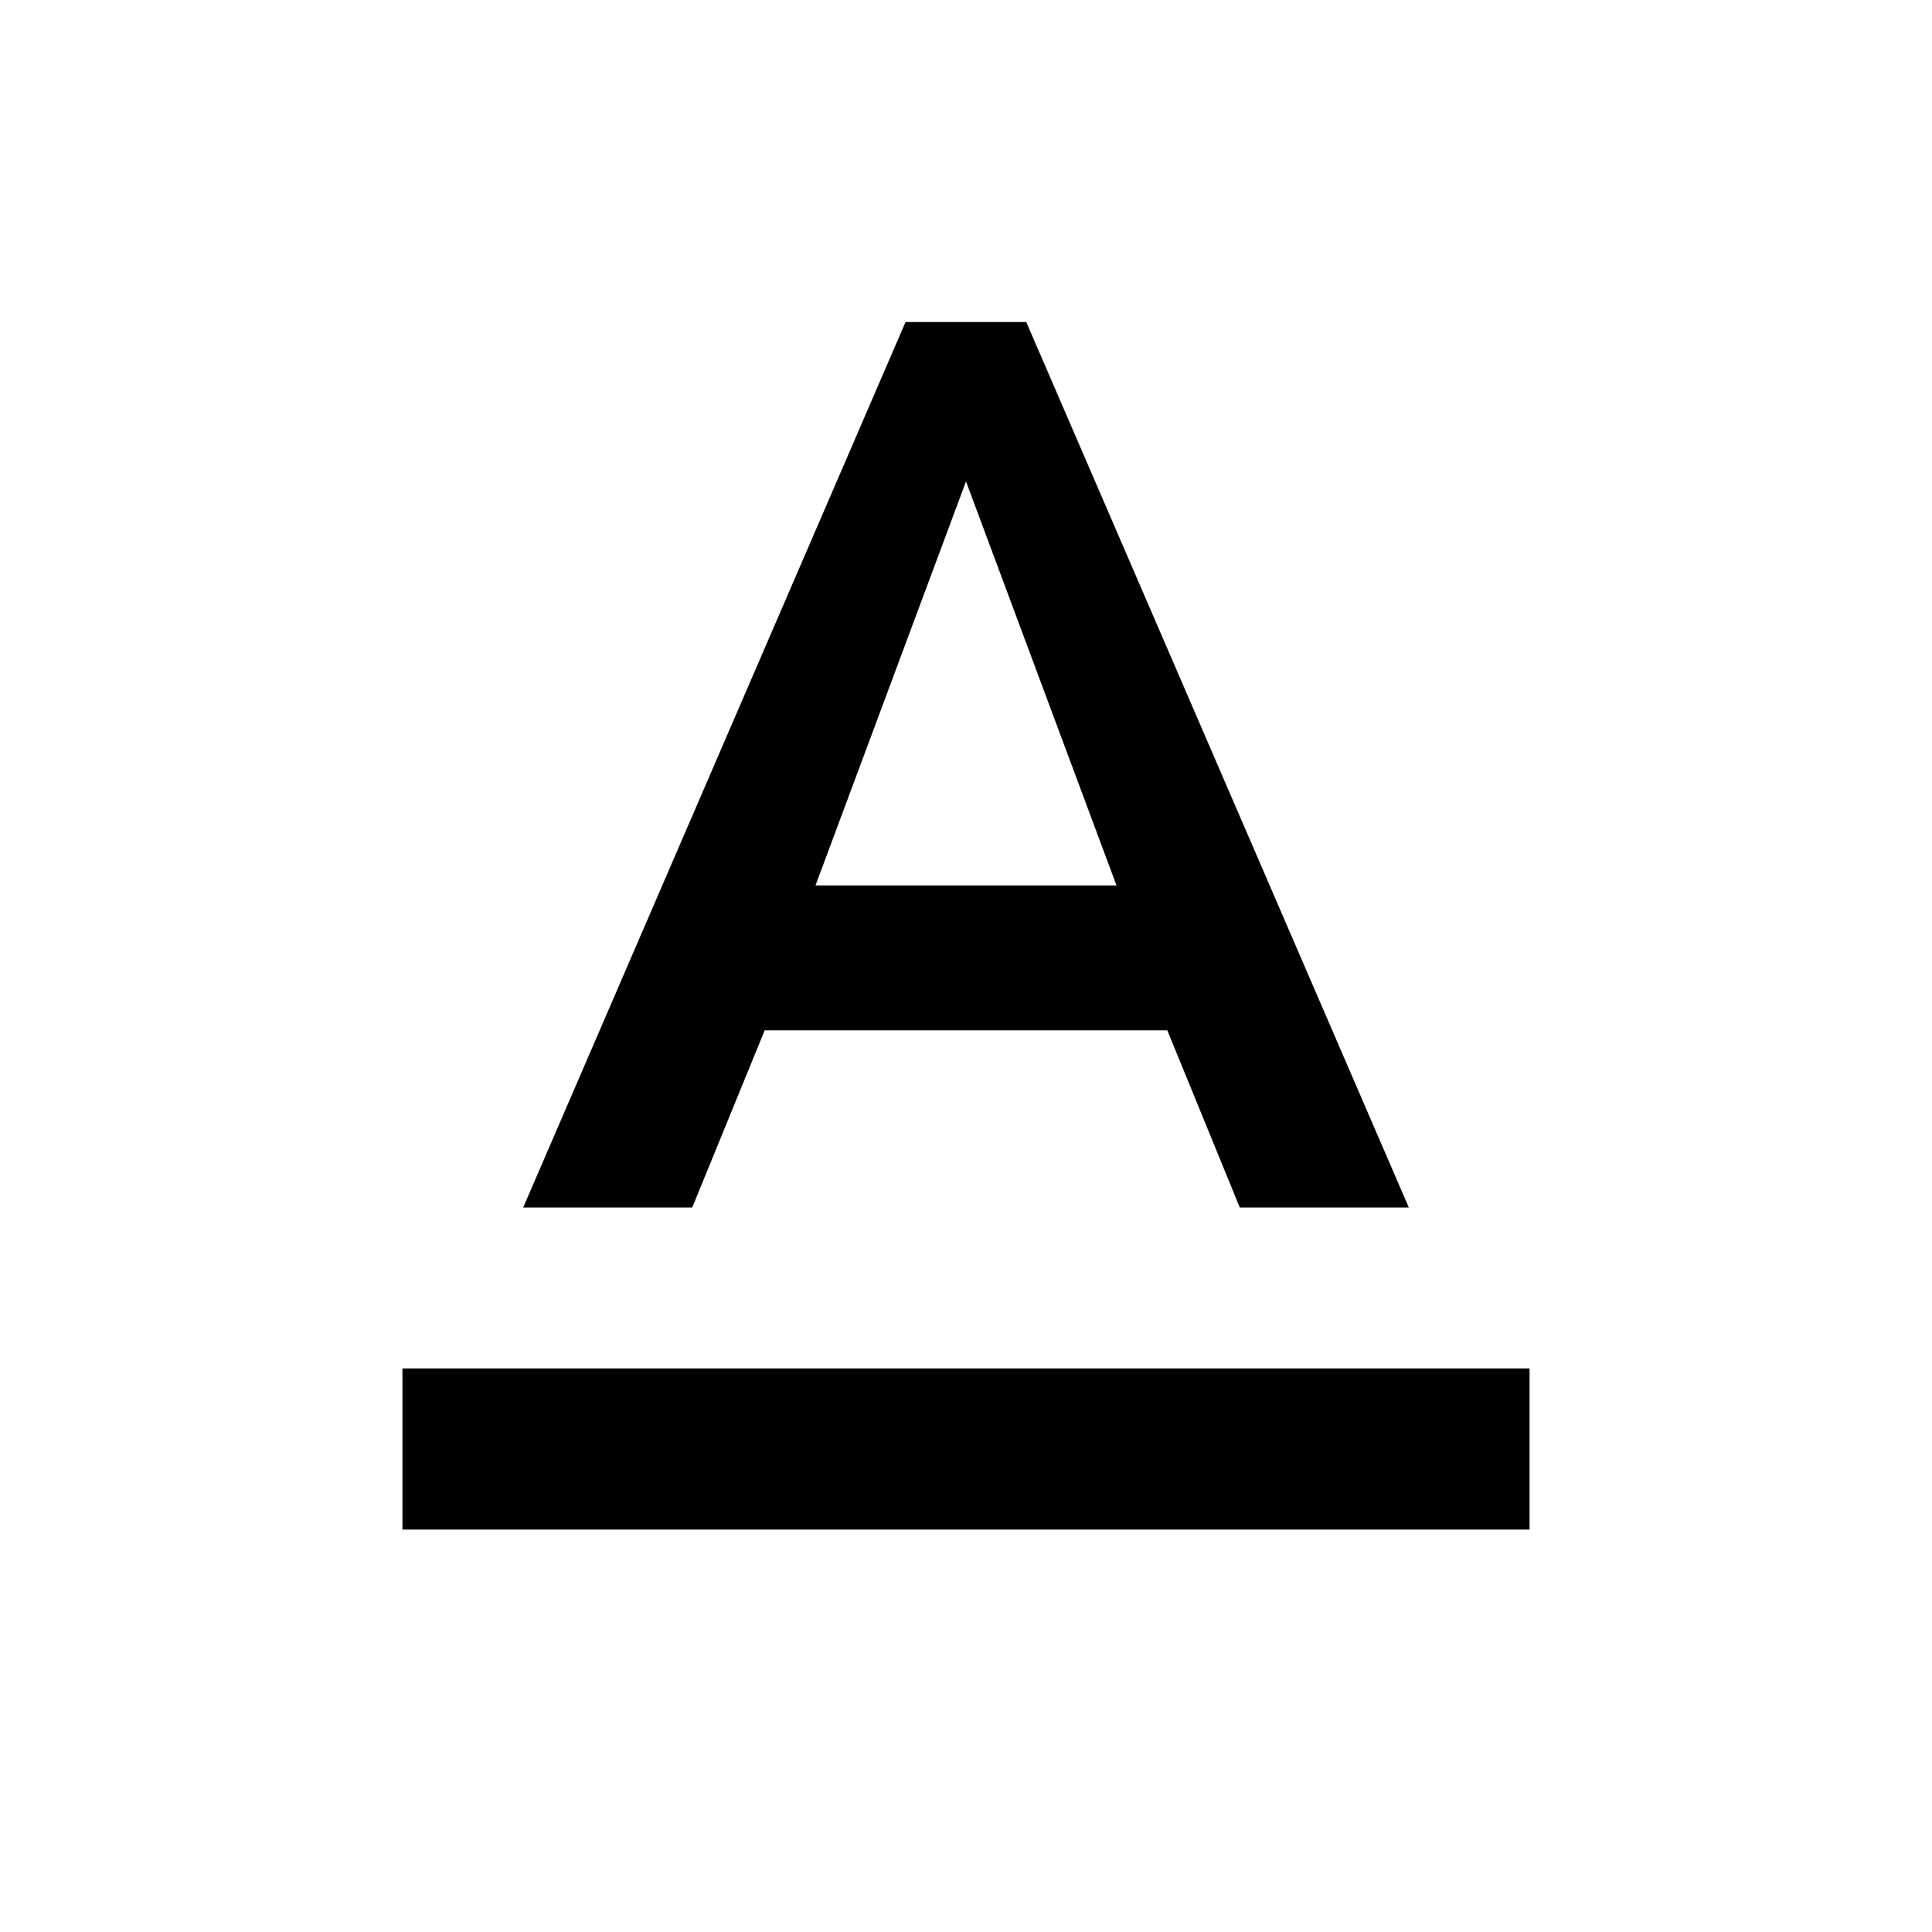
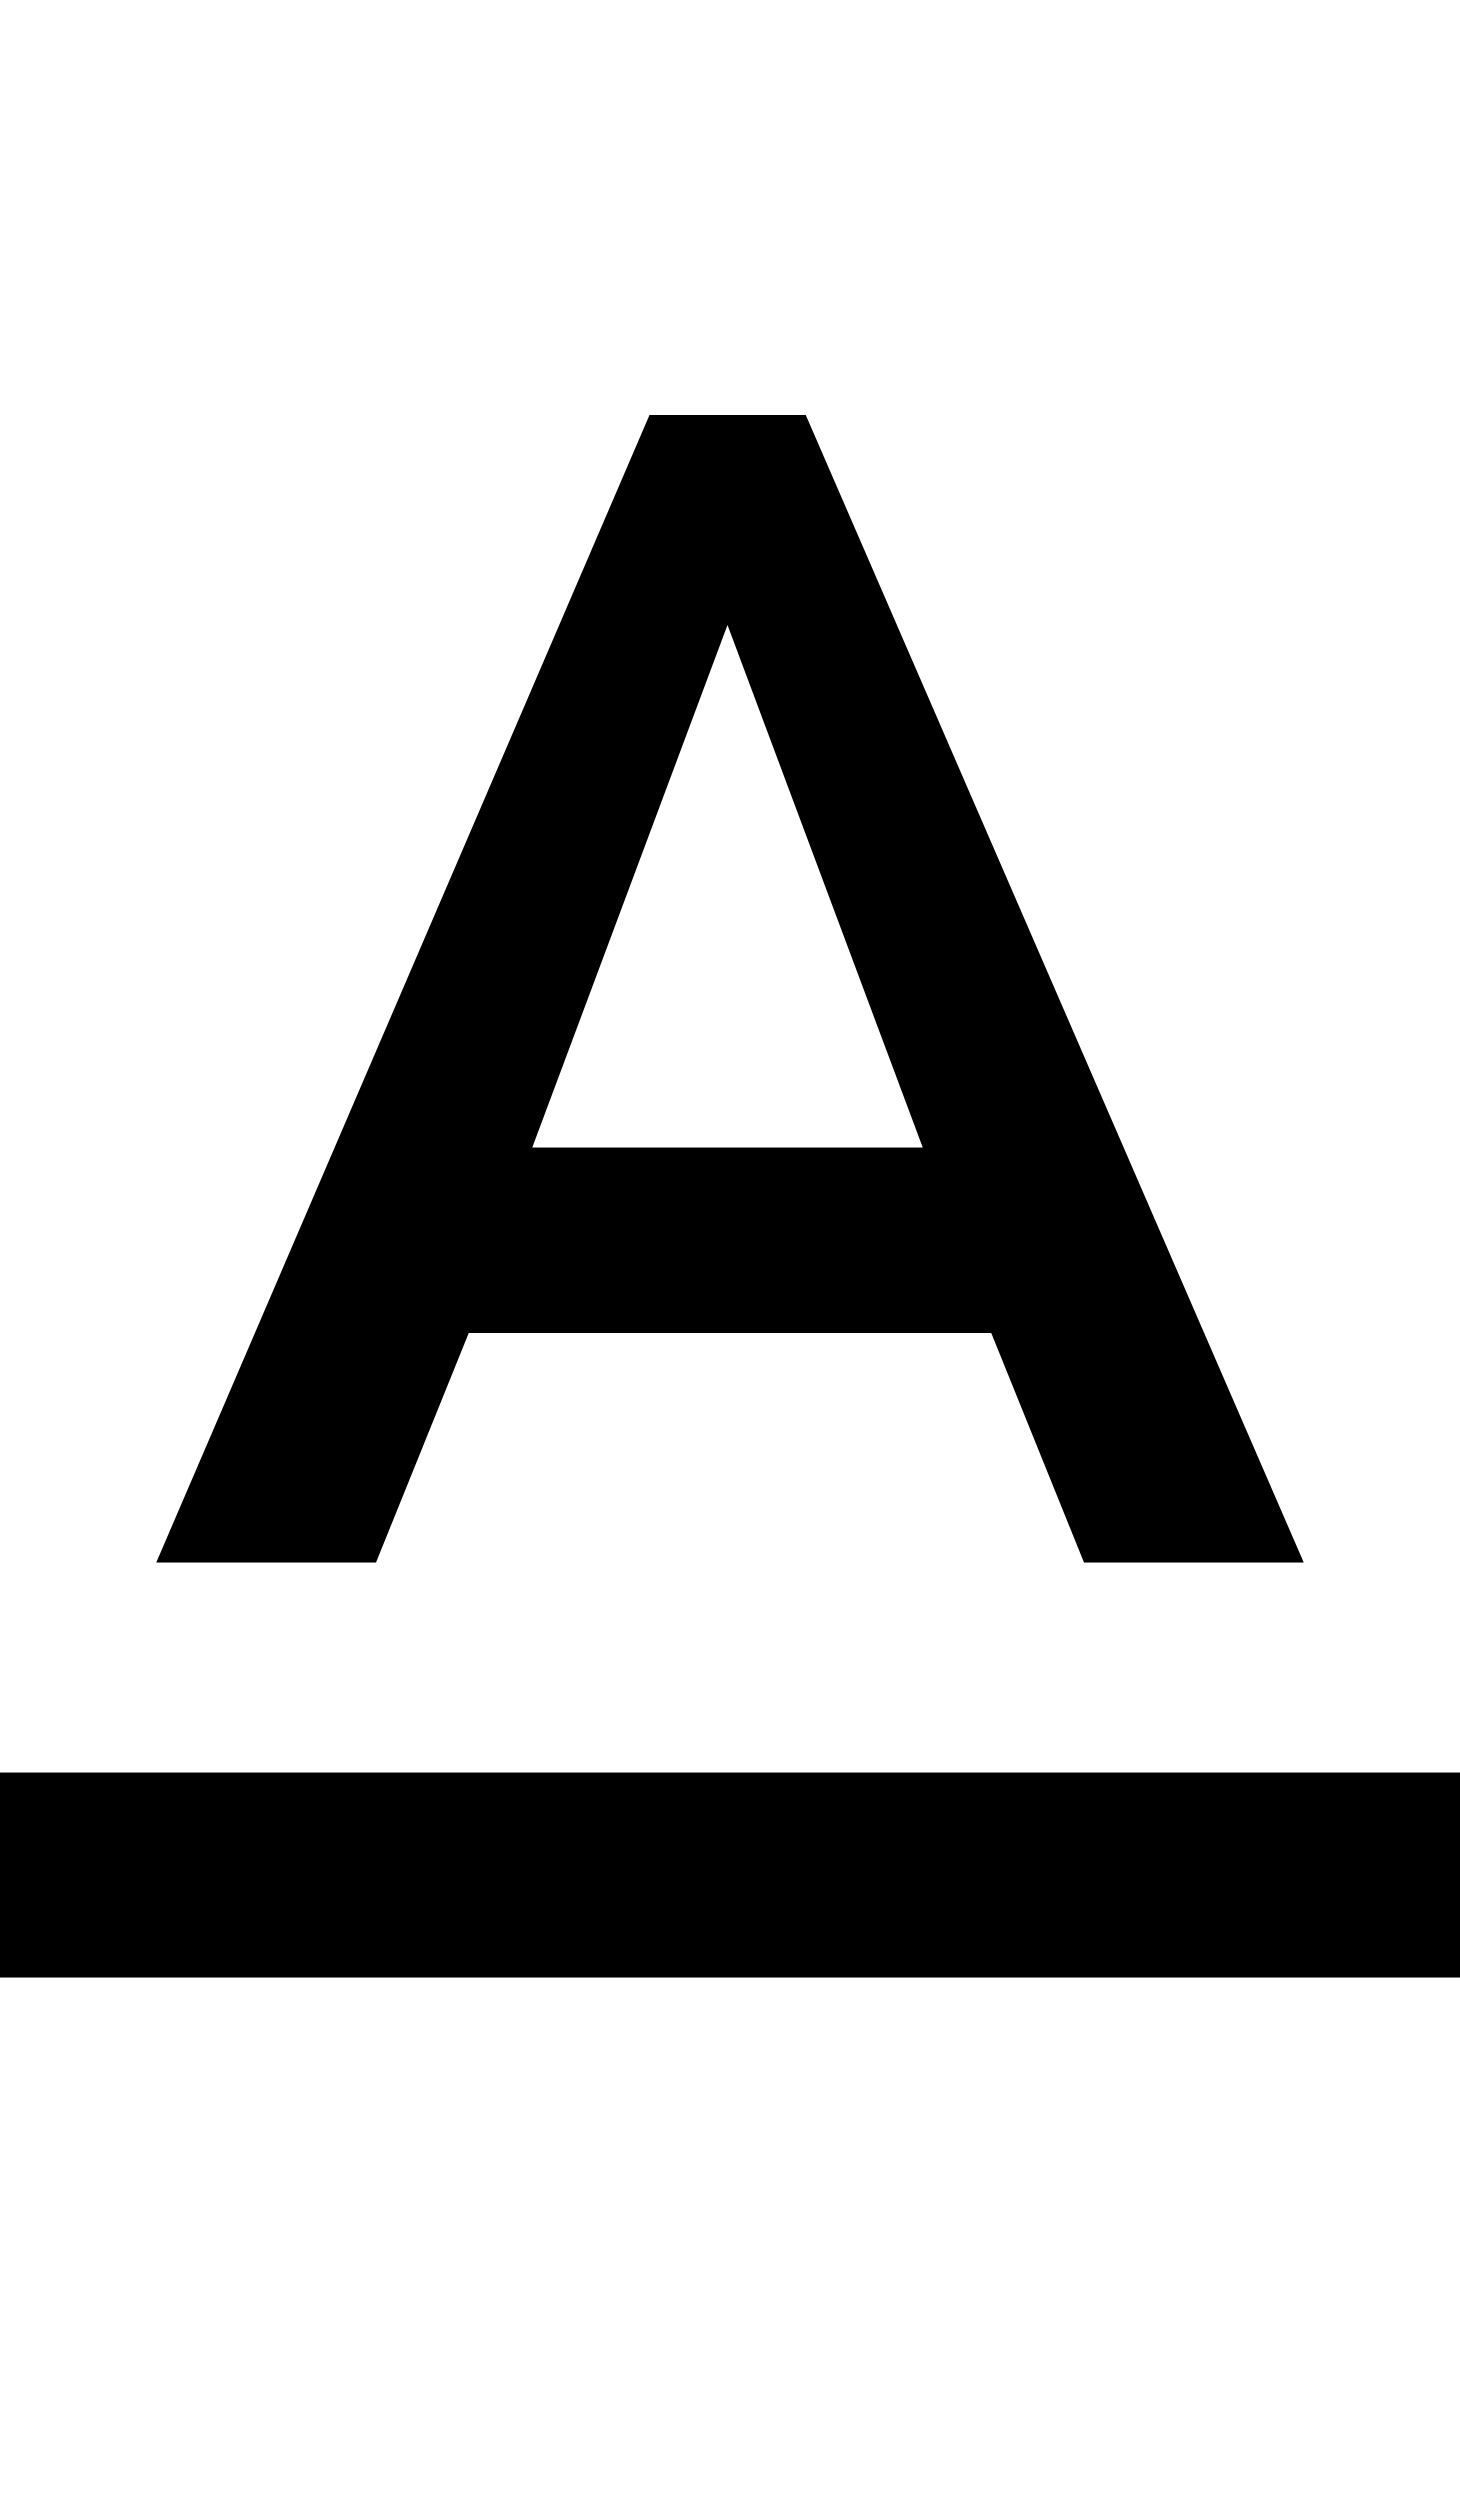
- <svg xmlns="http://www.w3.org/2000/svg" height="1000" width="1000.0">
-   <path d="m208.3 708.3v83.4h583.4v-83.4h-583.4z m187.5-175h208.4l37.5 91.7h87.5l-198-458.3h-62.5l-197.9 458.3h87.5l37.5-91.7z m104.2-284.1l77.9 209.1h-155.8l77.9-209.1z" />
+ <svg xmlns="http://www.w3.org/2000/svg" height="1000" width="584.0">
+   <path d="m0 709h584v82h-584v-82z m187.5-175.8l-37.1 91.8h-87.9l197.3-459h62.5l199.2 459h-87.9l-37.1-91.8h-209z m103.5-283.2l-78.1 209h156.2z" />
</svg>
